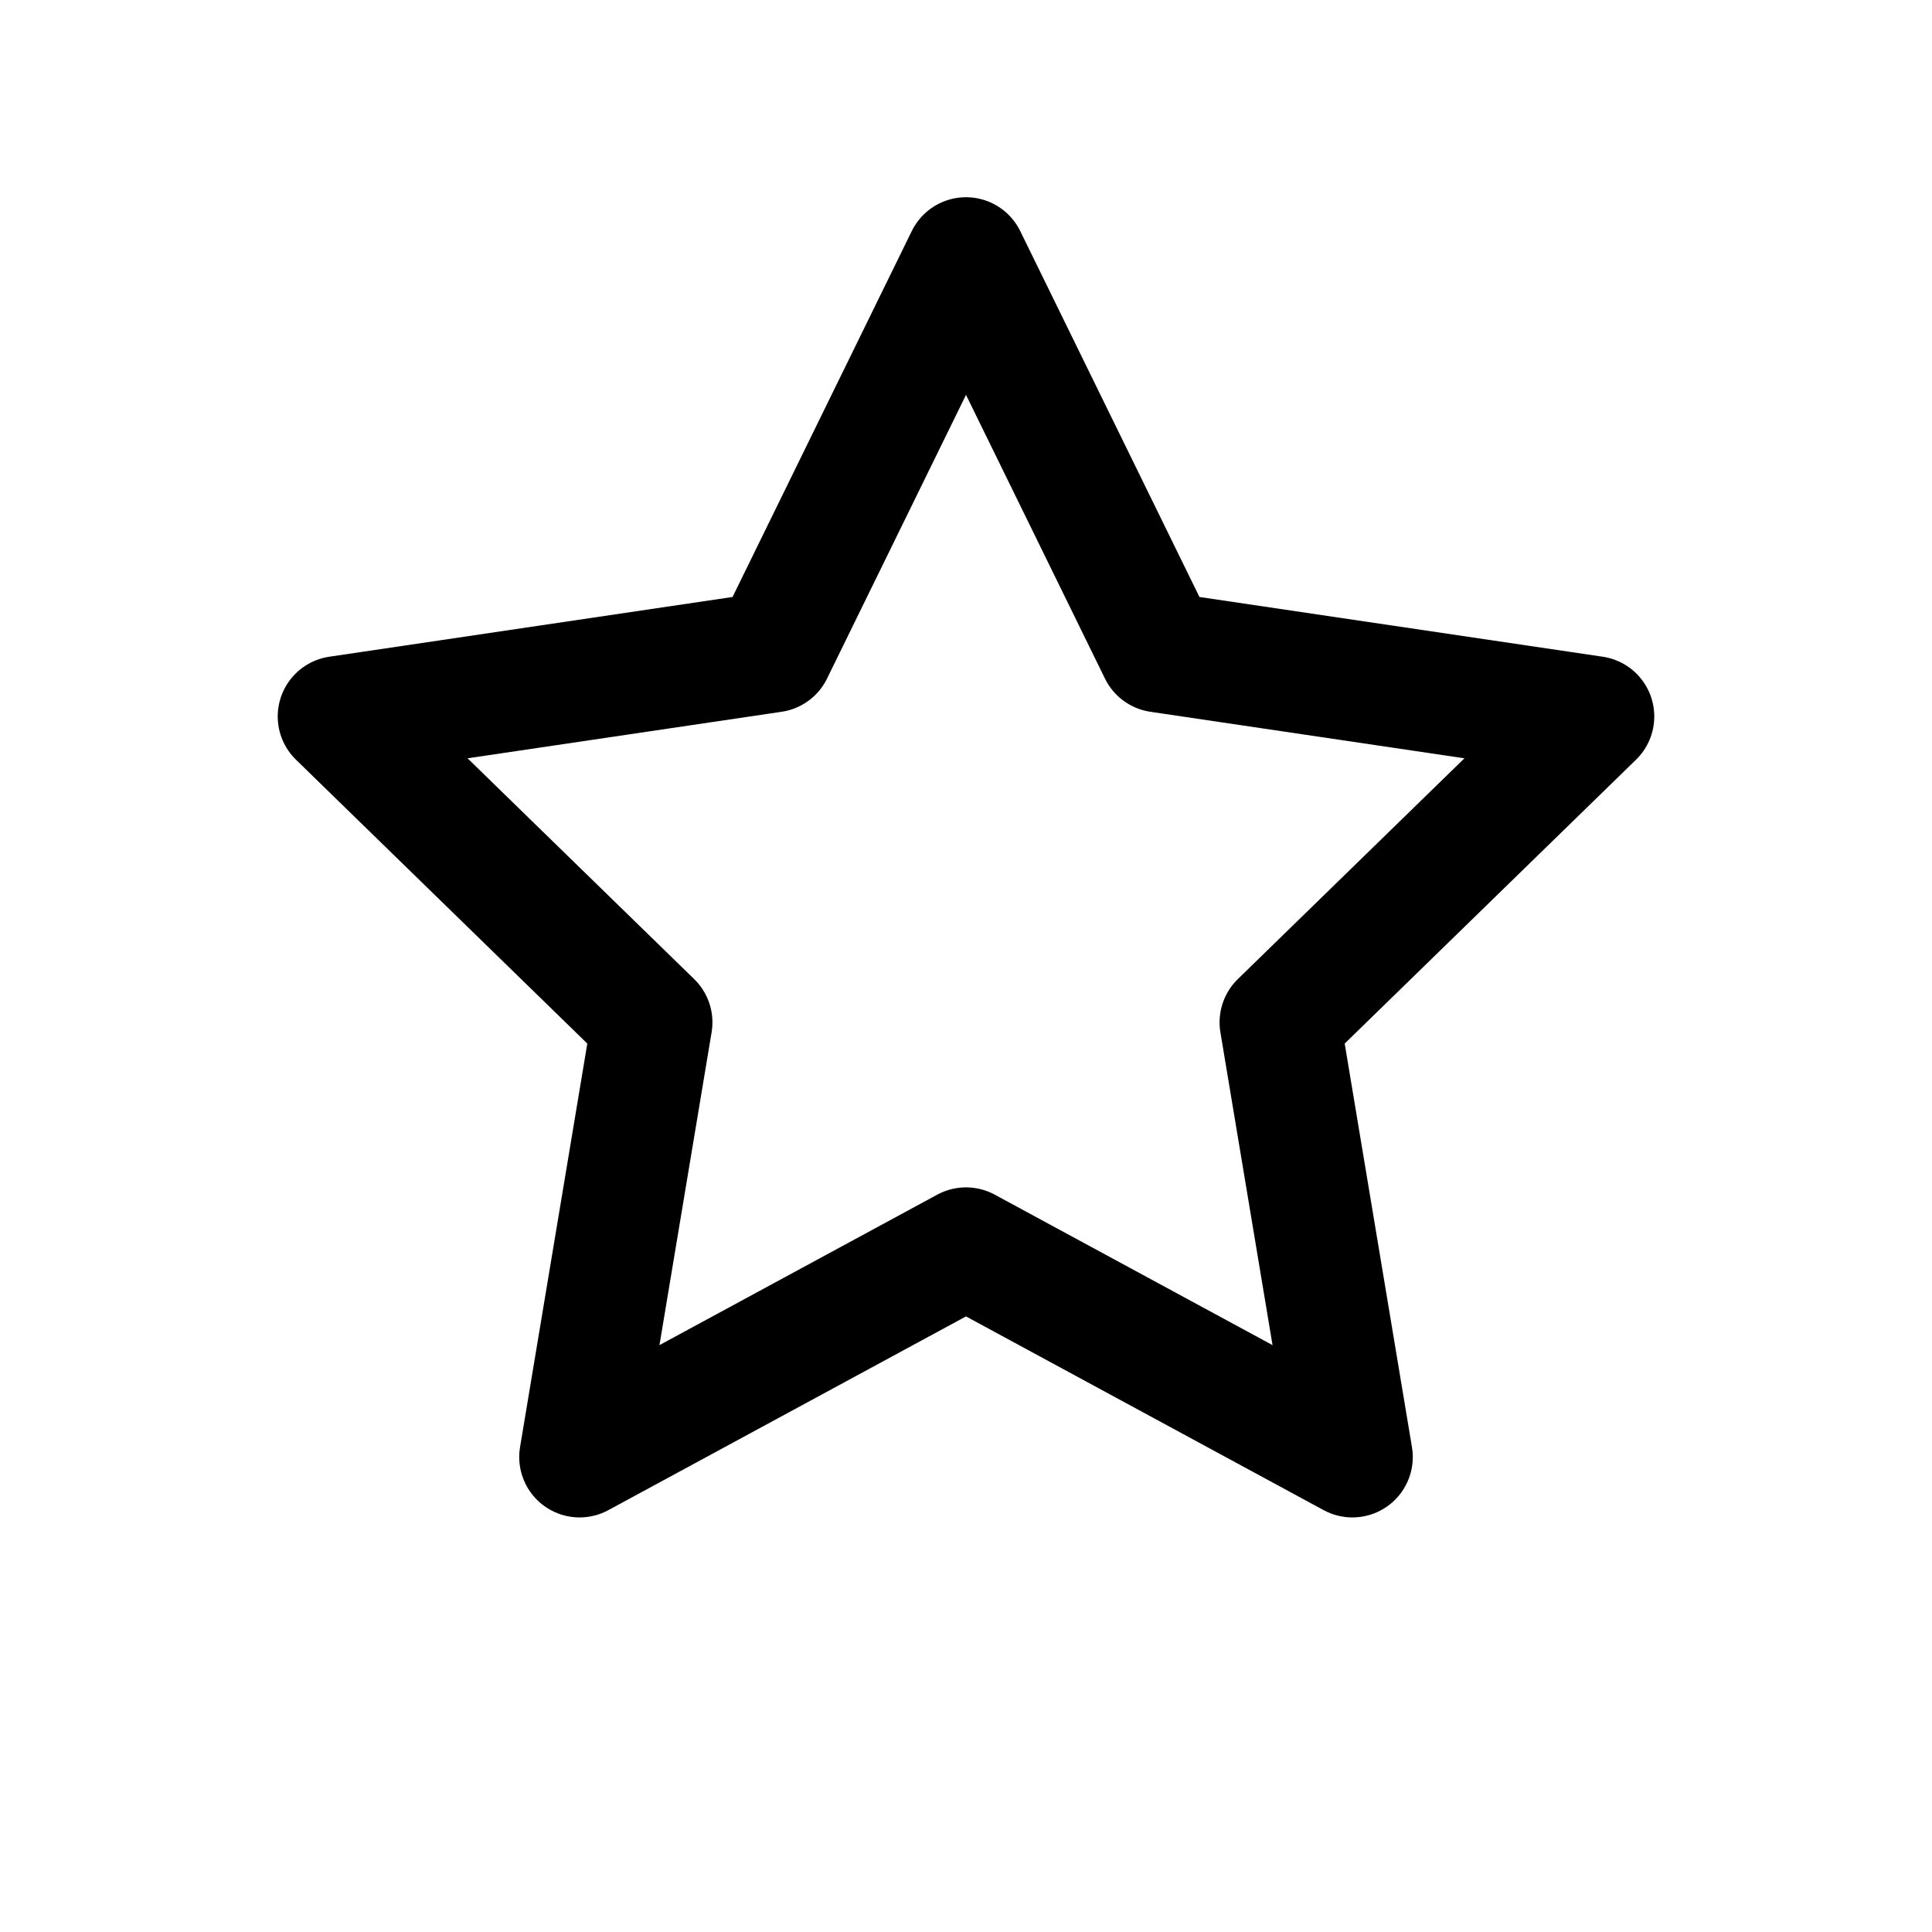
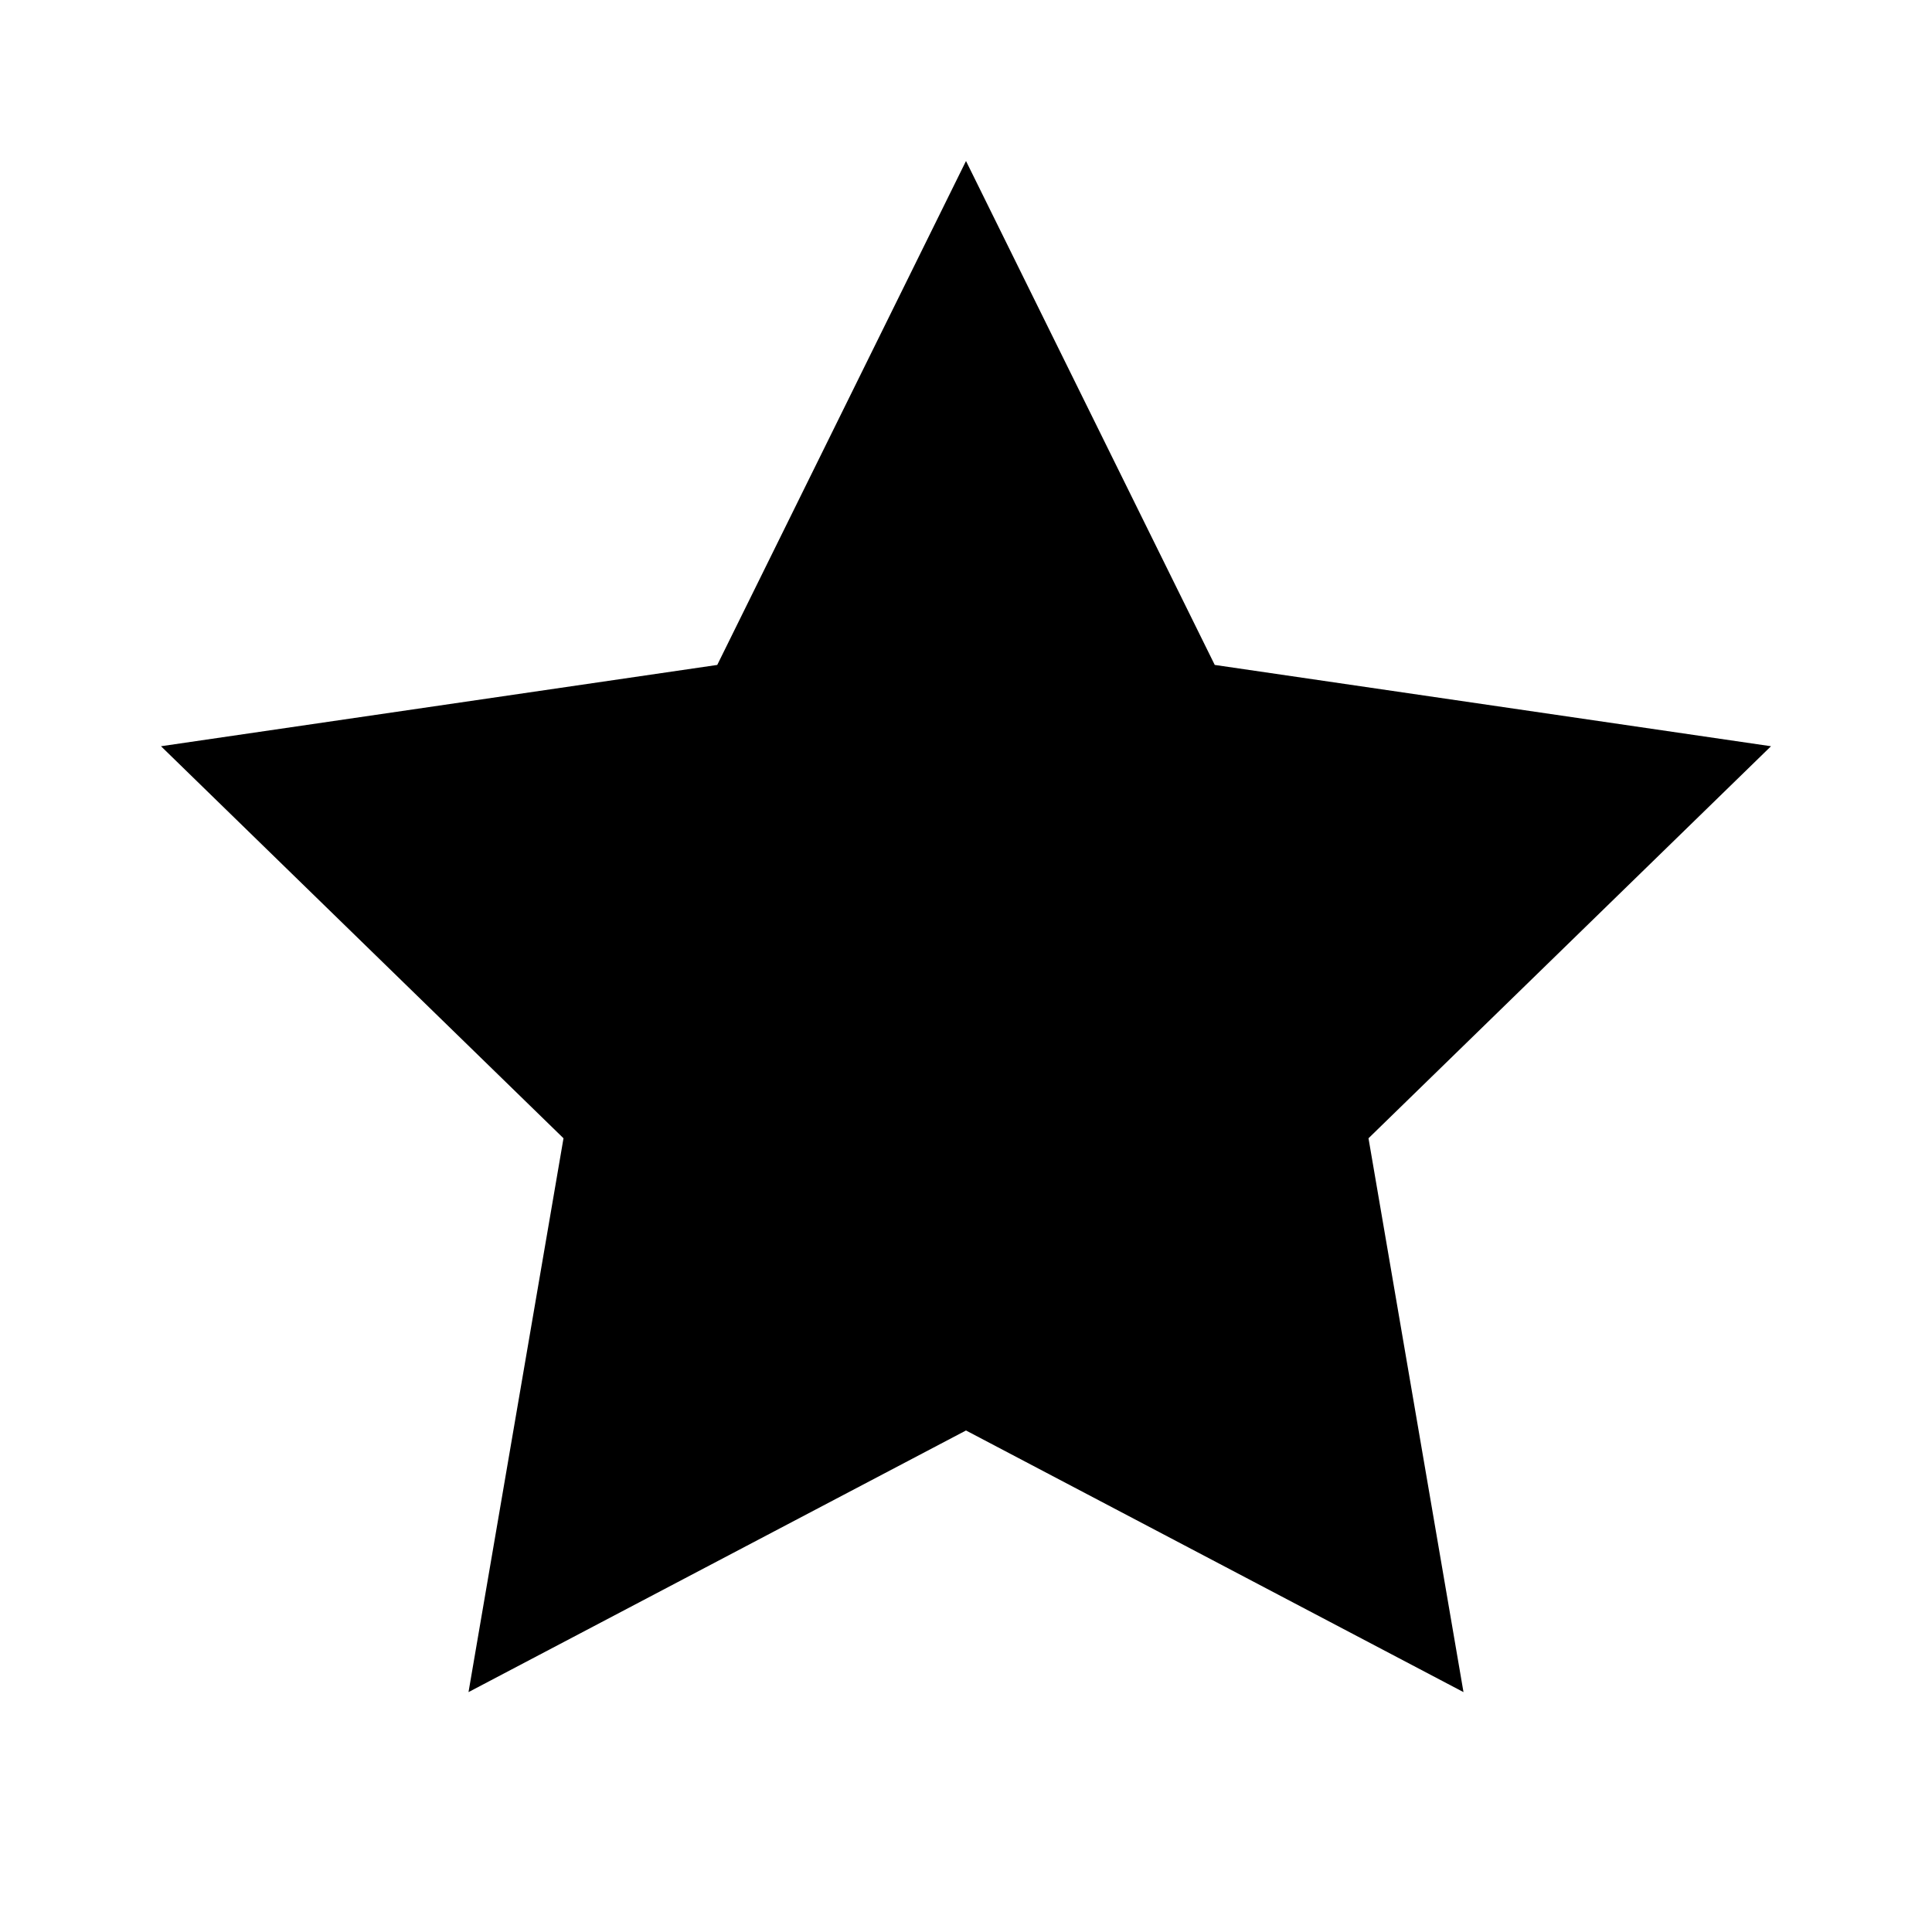
- <svg xmlns="http://www.w3.org/2000/svg" width="24" height="24" viewBox="0 0 24 24" fill="none">
-   <path d="M12 3.2l2.4 4.9 5.4.8-3.9 3.8.9 5.4L12 15.5 7.2 18.1l.9-5.4L4.2 8.9l5.4-.8L12 3.2z" stroke="currentColor" stroke-width="1.5" stroke-linejoin="round" />
+ <svg xmlns="http://www.w3.org/2000/svg" width="24" height="24" viewBox="0 0 24 24" fill="currentColor">
+   <polygon points="12 2 15.09 8.26 22 9.27 17 14.14 18.18 21.02 12 17.77 5.82 21.02 7 14.14 2 9.27 8.91 8.26 12 2" />
</svg>
